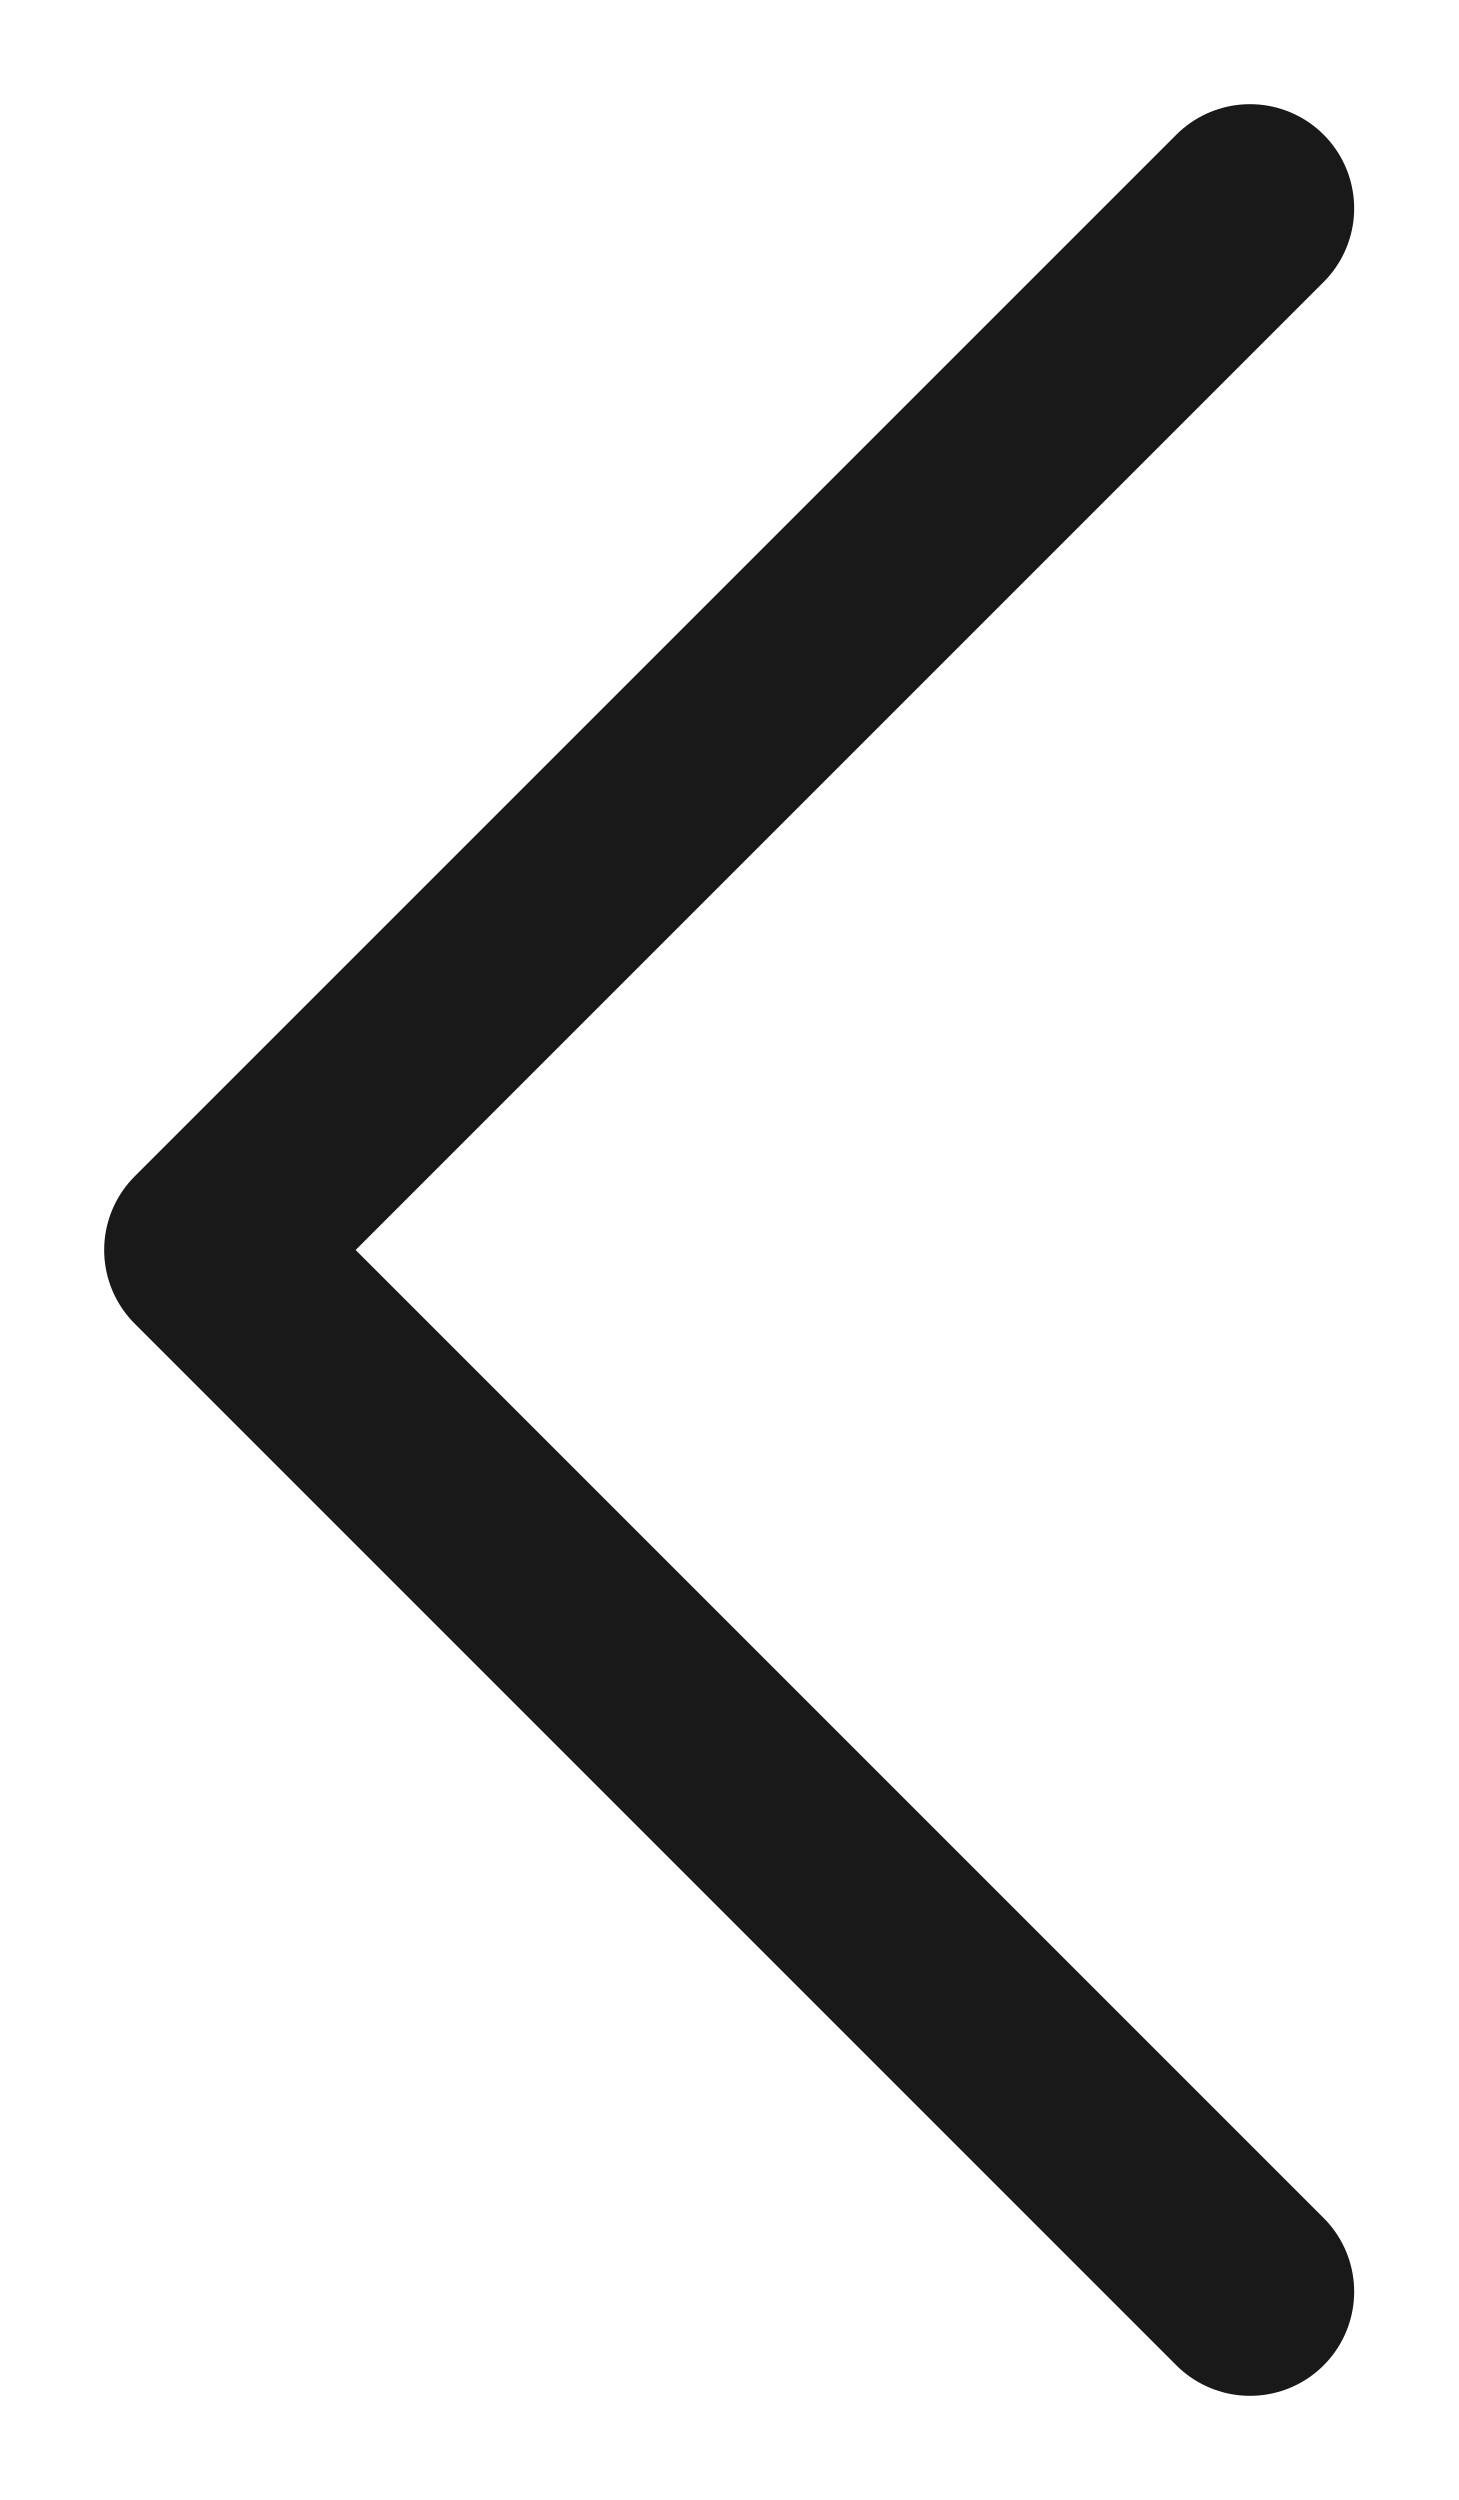
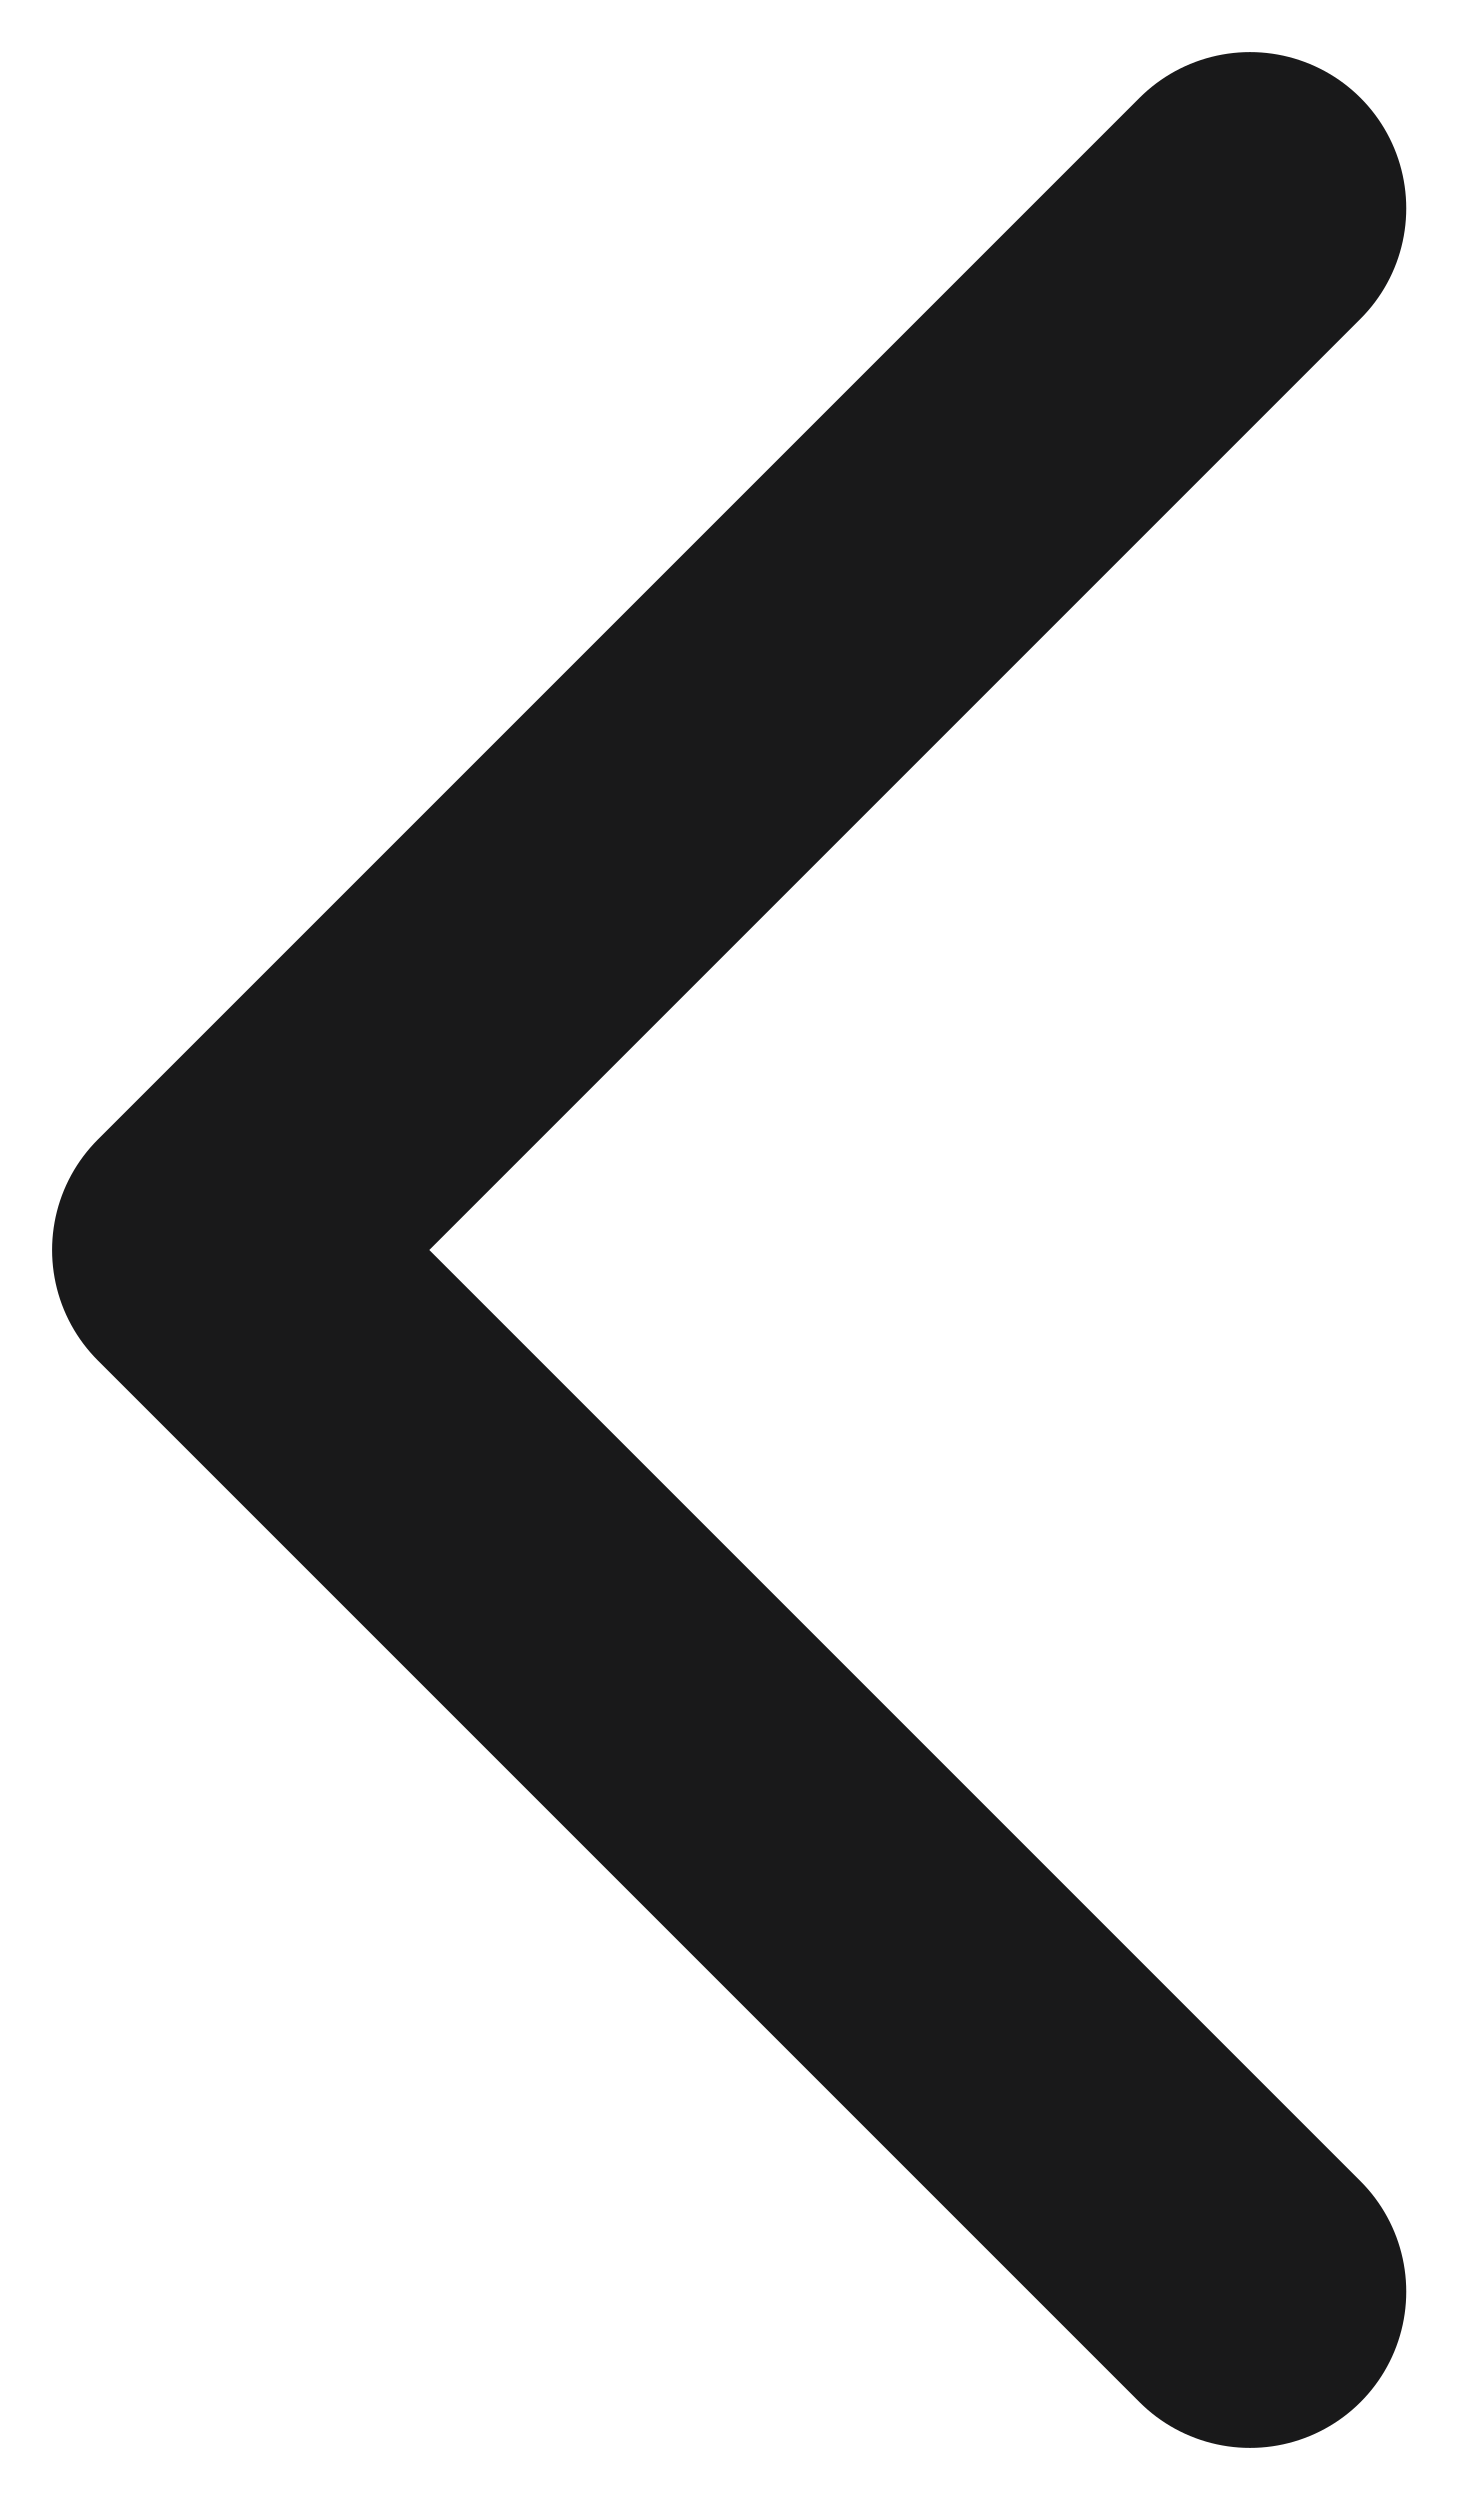
<svg xmlns="http://www.w3.org/2000/svg" width="7" height="12" viewBox="0 0 7 12" fill="none">
-   <path d="M6 11L1 6L6 1" stroke="#19191A" stroke-width="1" stroke-linecap="round" stroke-linejoin="round" />
+   <path d="M6 11L1 6L6 1" stroke="#19191A" stroke-width="1.5" stroke-linecap="round" stroke-linejoin="round" />
</svg>
